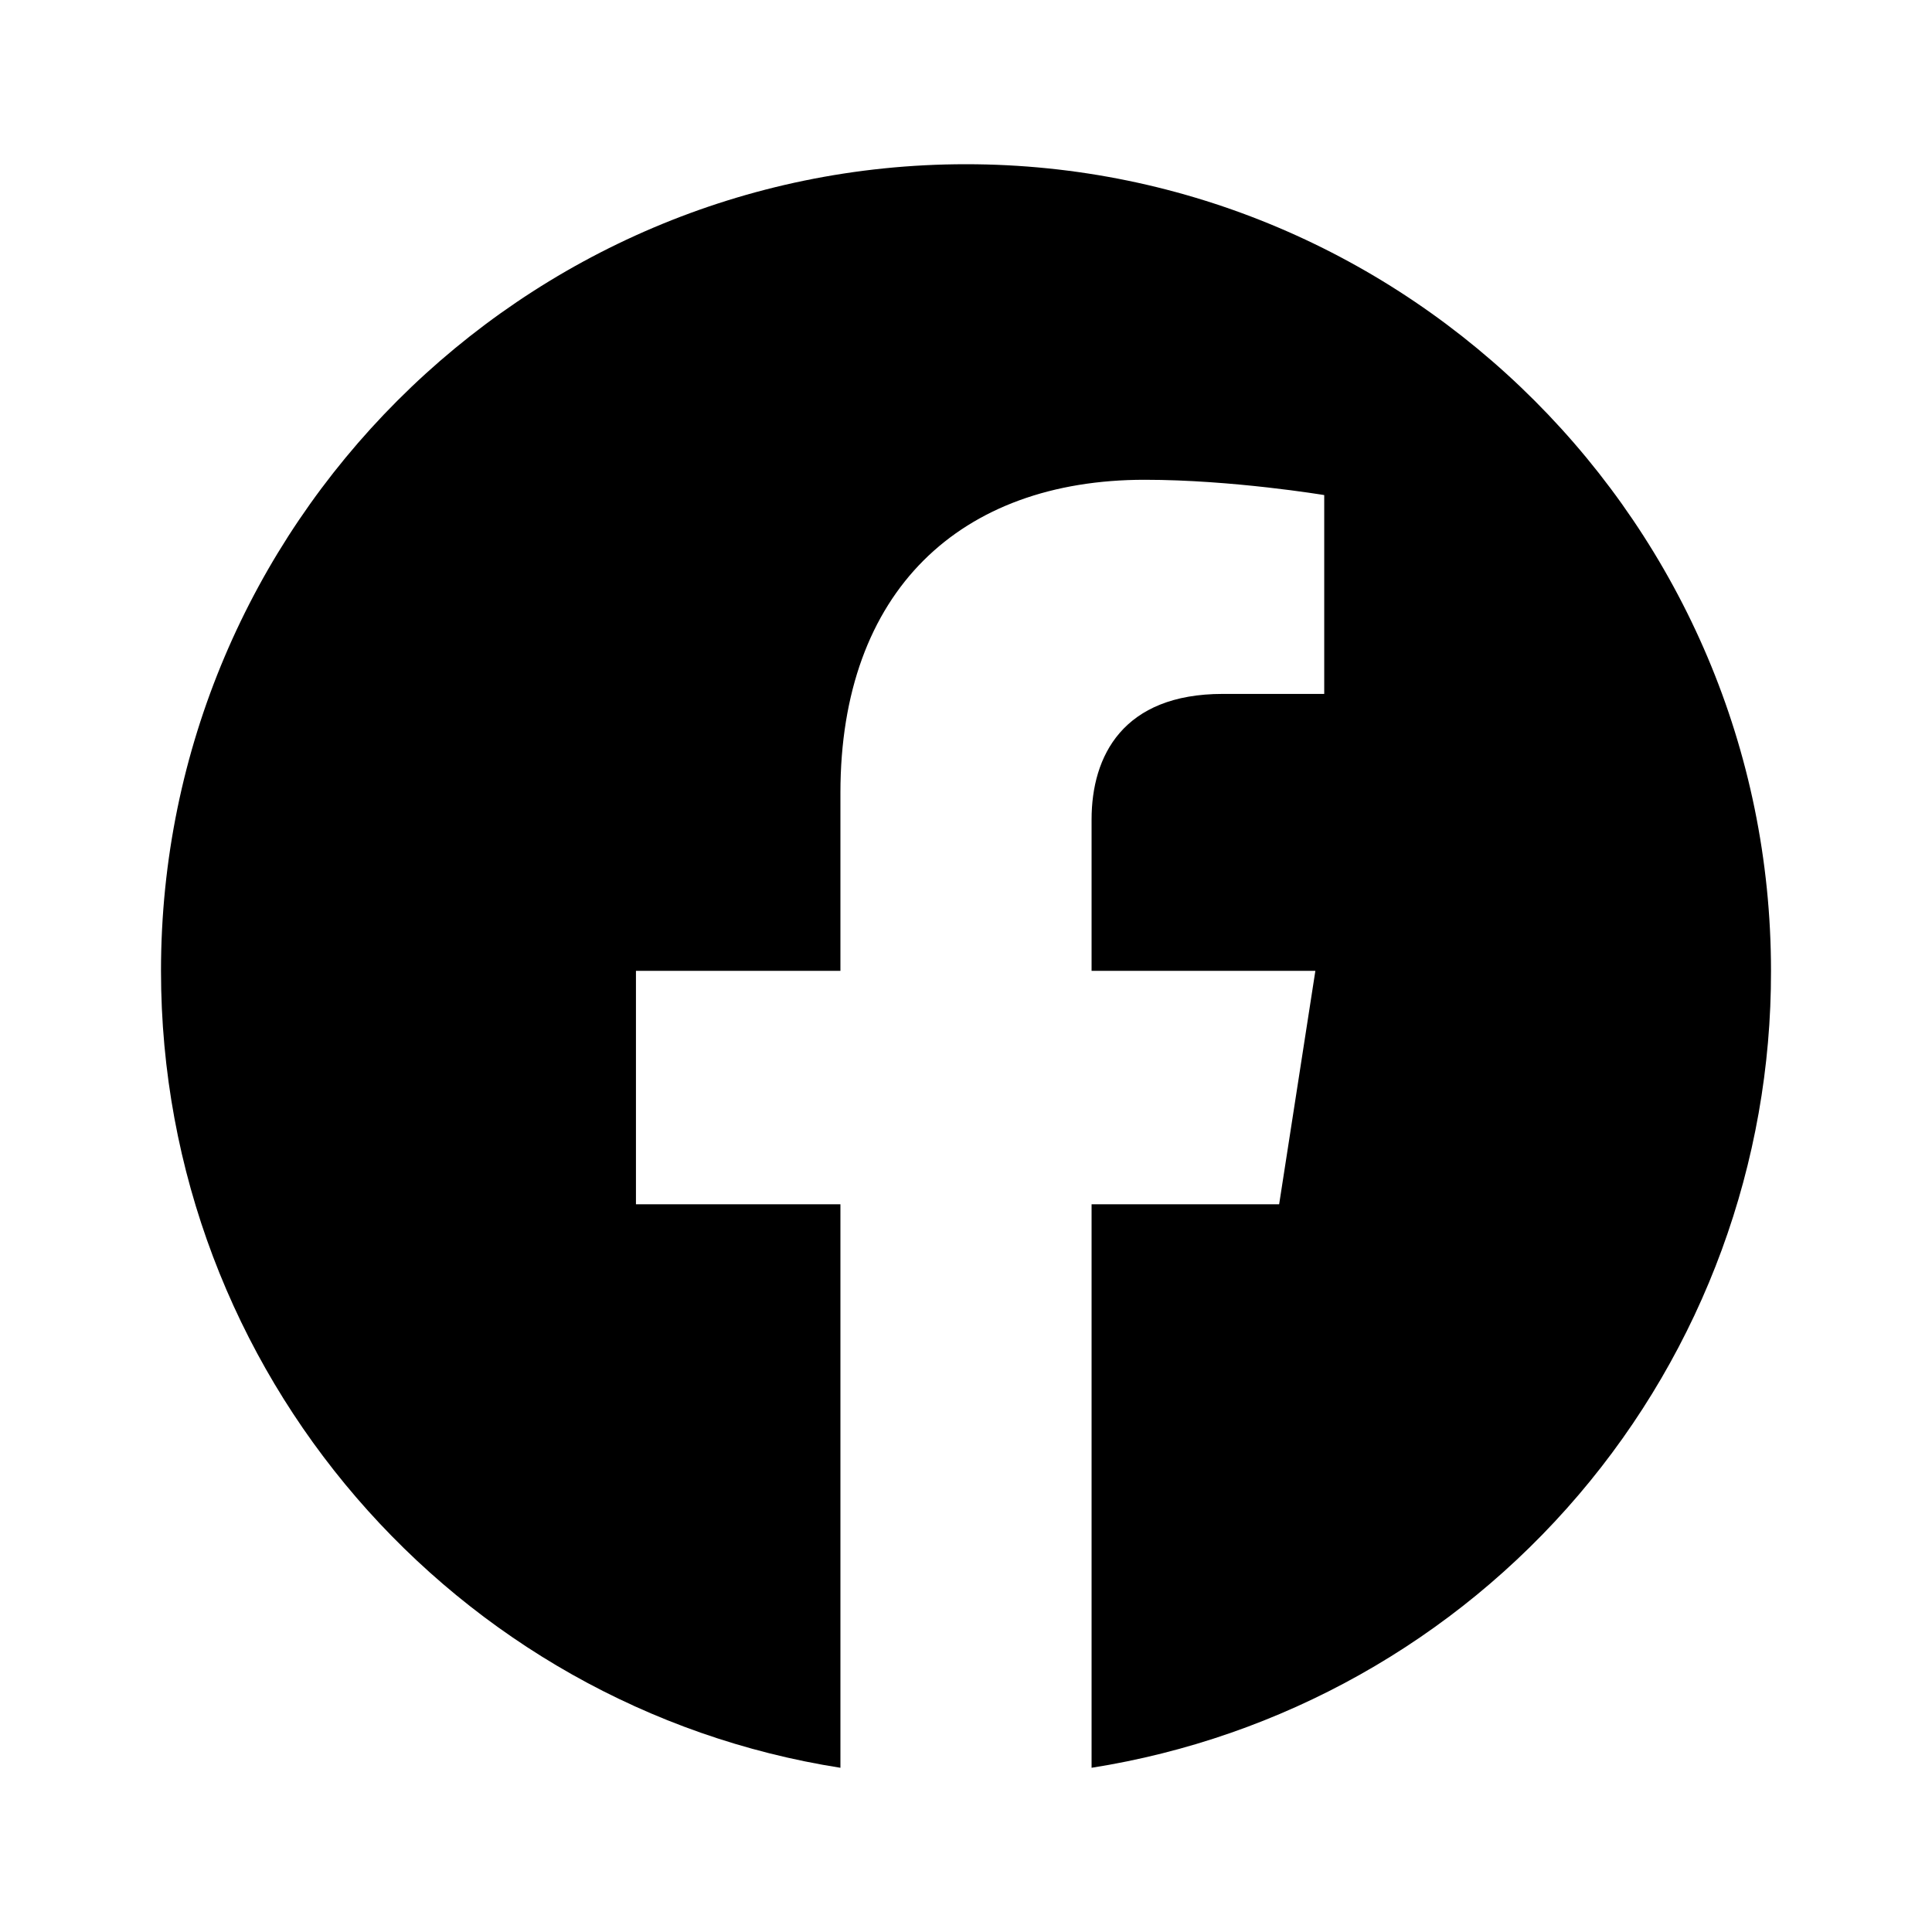
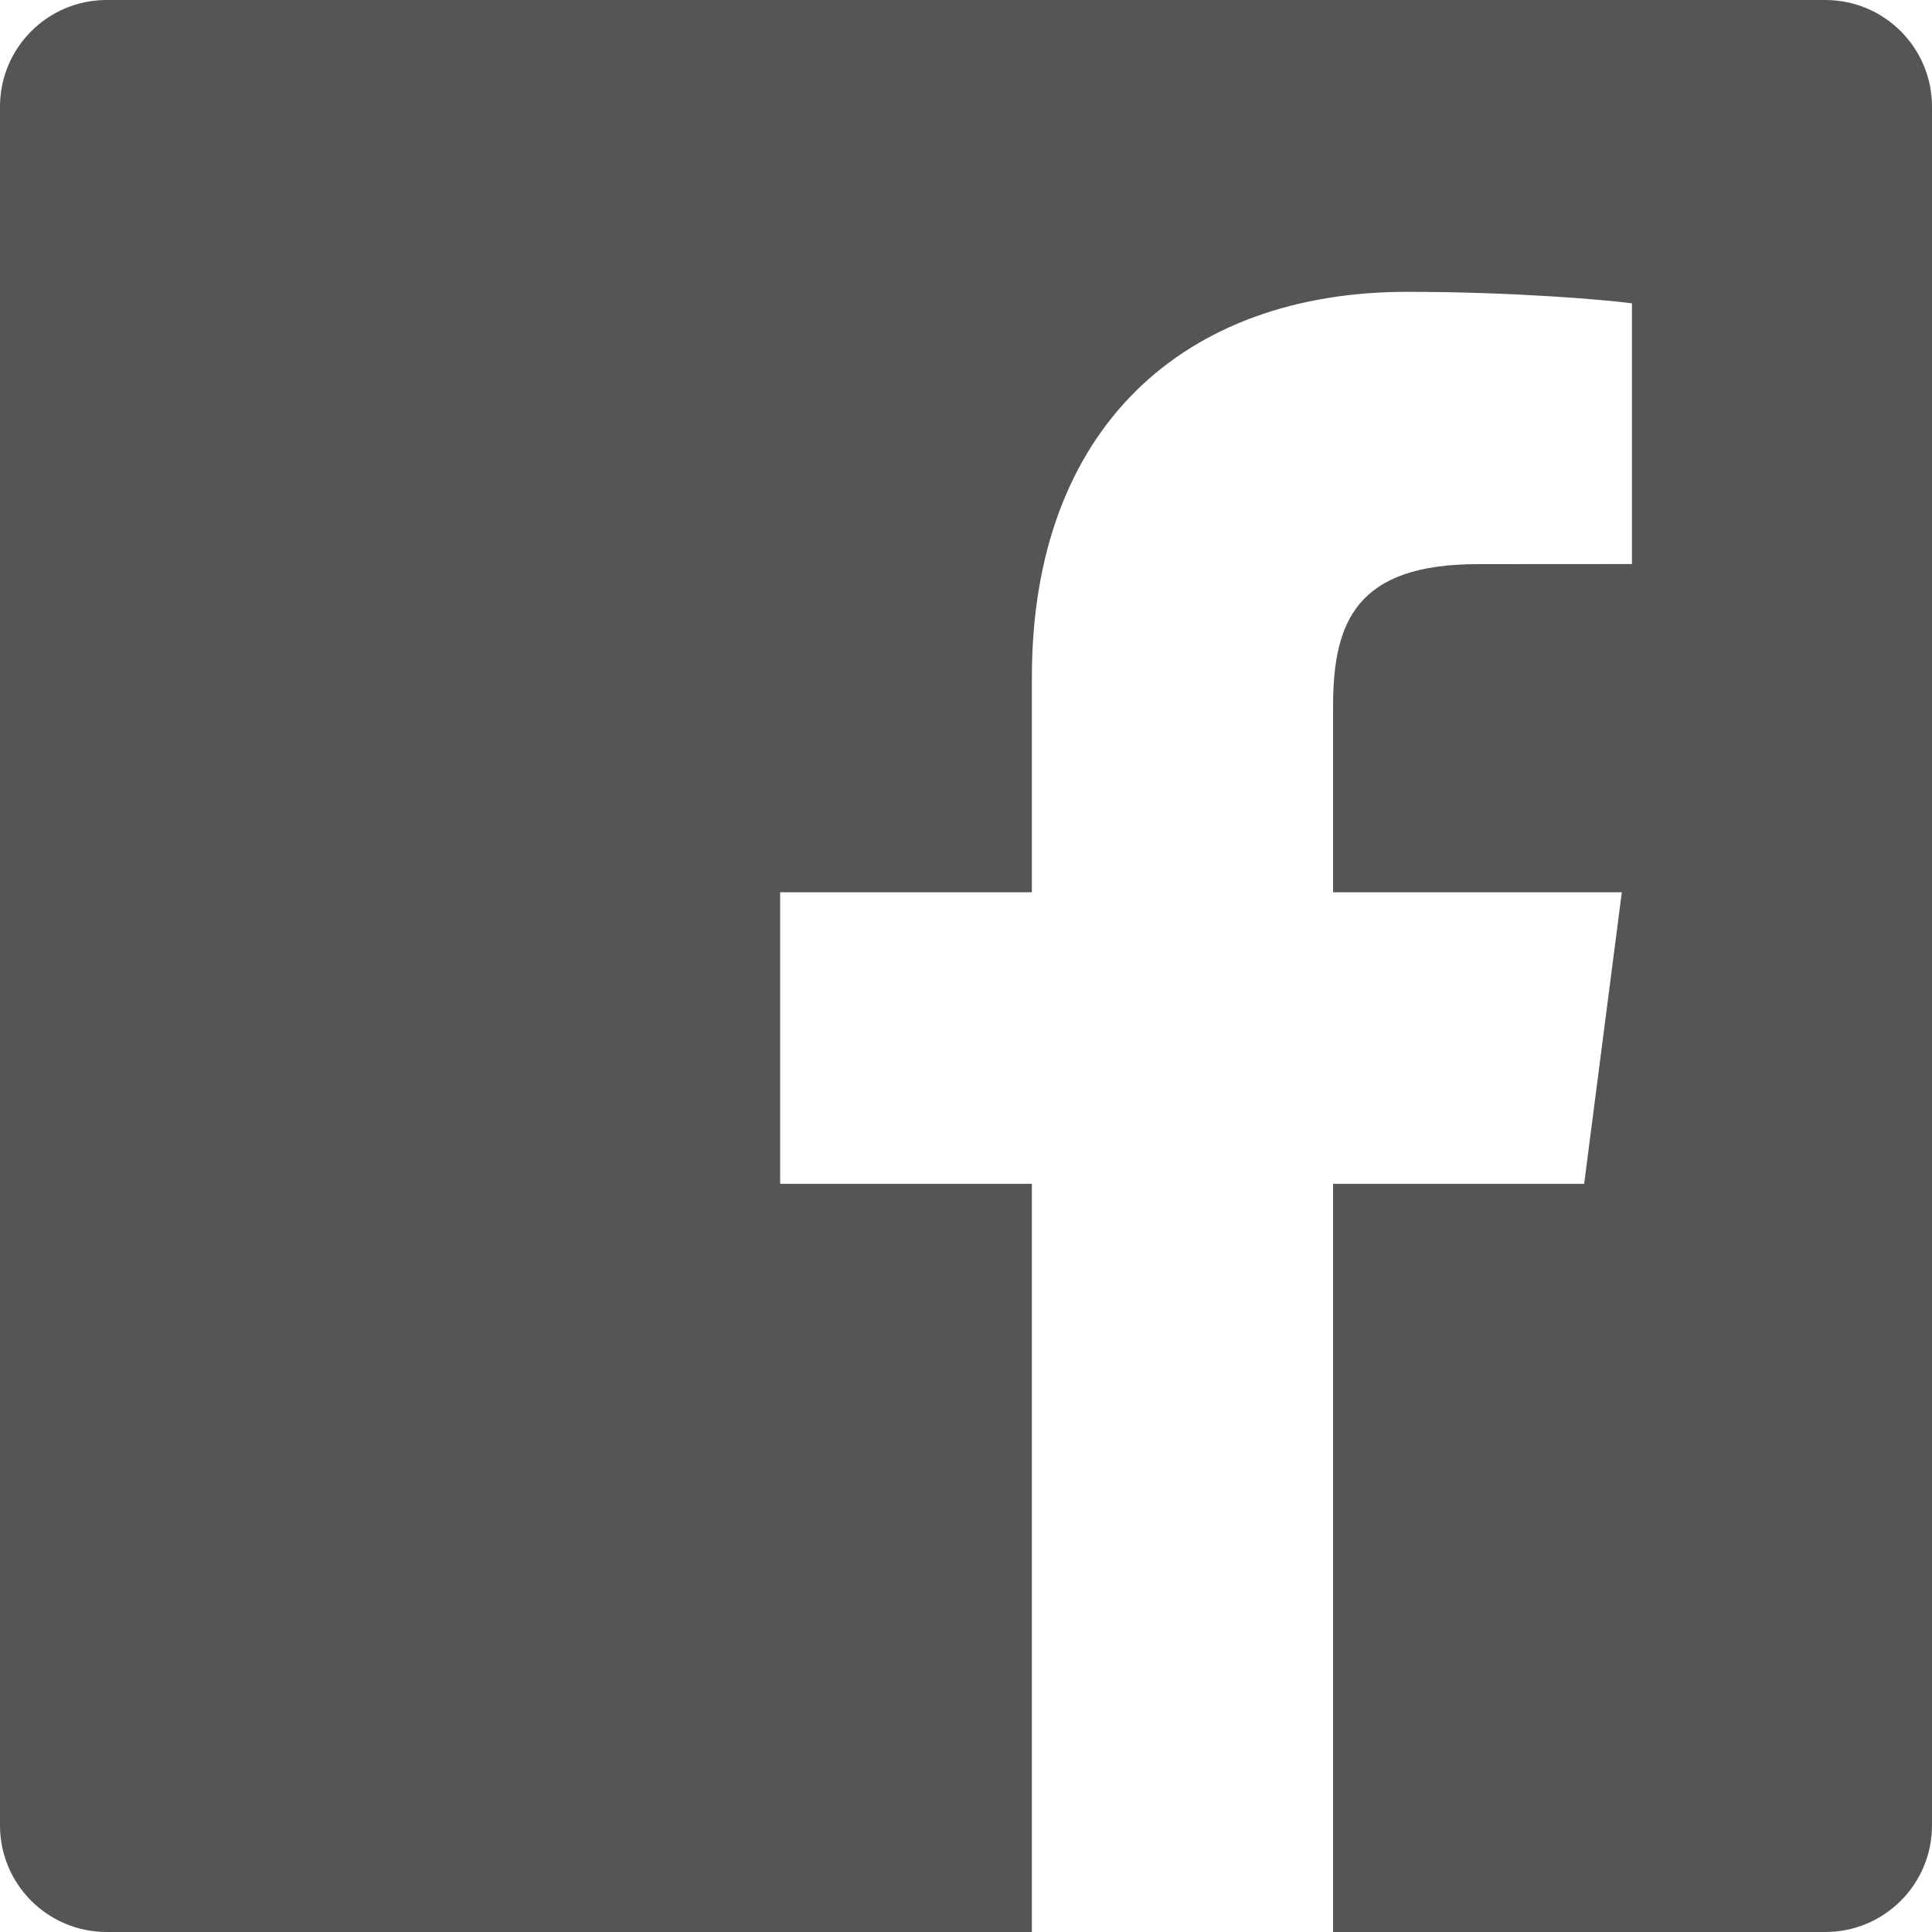
- <svg xmlns="http://www.w3.org/2000/svg" fill="#000000" width="800px" height="800px" viewBox="0 0 24 24">
-   <path d="M12 2.04C6.5 2.04 2 6.53 2 12.06C2 17.06 5.66 21.21 10.44 21.96V14.96H7.9V12.06H10.44V9.85C10.44 7.34 11.93 5.96 14.22 5.96C15.31 5.96 16.45 6.15 16.45 6.15V8.62H15.19C13.95 8.62 13.56 9.39 13.56 10.18V12.06H16.34L15.89 14.96H13.56V21.96C15.916 21.588 18.062 20.386 19.61 18.57C21.158 16.755 22.005 14.446 22 12.06C22 6.53 17.5 2.04 12 2.04Z" />
+ <svg xmlns="http://www.w3.org/2000/svg" width="800px" height="800px" viewBox="0 0 20 20">
+   <path fill="#555" fill-rule="evenodd" d="M18.896,0 L1.104,0 C0.494,0 0,0.494 0,1.104 L0,18.896 C0,19.506 0.494,20 1.104,20 L10.682,20 L10.682,12.255 L8.076,12.255 L8.076,9.237 L10.682,9.237 L10.682,7.011 C10.682,4.427 12.26,3.021 14.565,3.021 C15.669,3.021 16.617,3.103 16.894,3.14 L16.894,5.839 L15.296,5.84 C14.042,5.84 13.8,6.436 13.8,7.31 L13.8,9.237 L16.789,9.237 L16.399,12.255 L13.8,12.255 L13.8,20 L18.896,20 C19.506,20 20,19.506 20,18.896 L20,1.104 C20,0.494 19.506,0 18.896,0 L18.896,0 Z" />
</svg>
